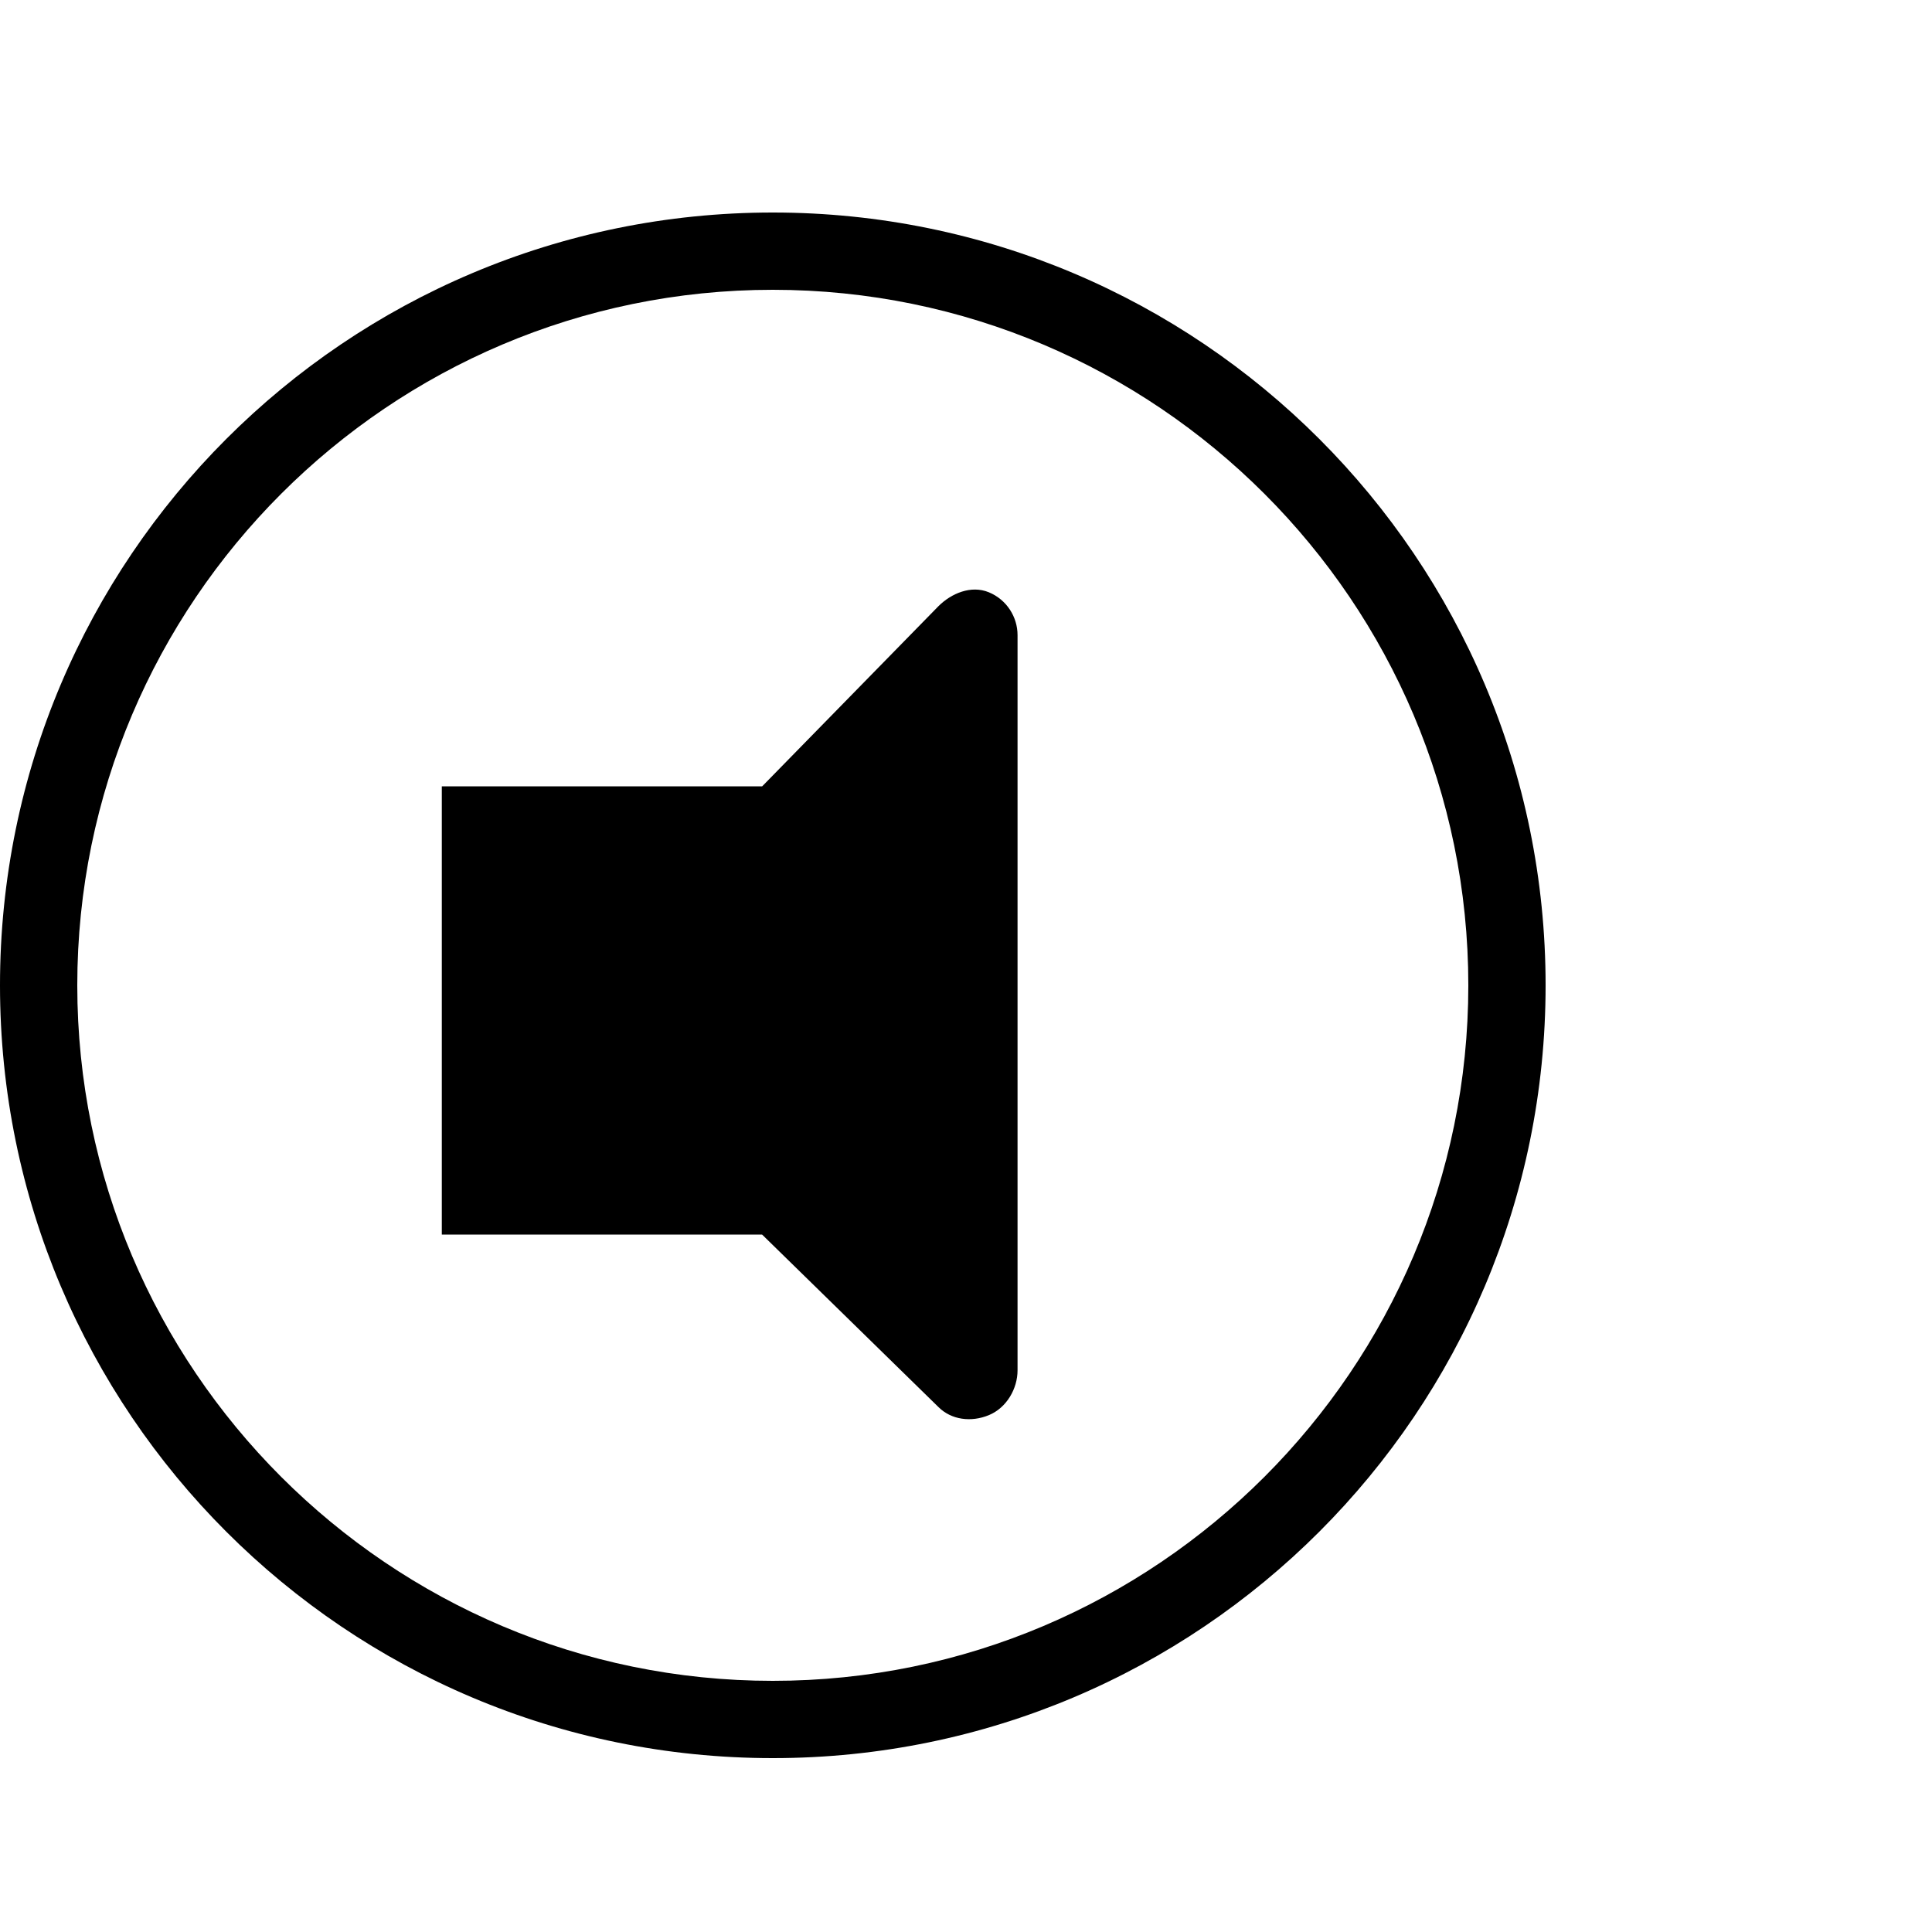
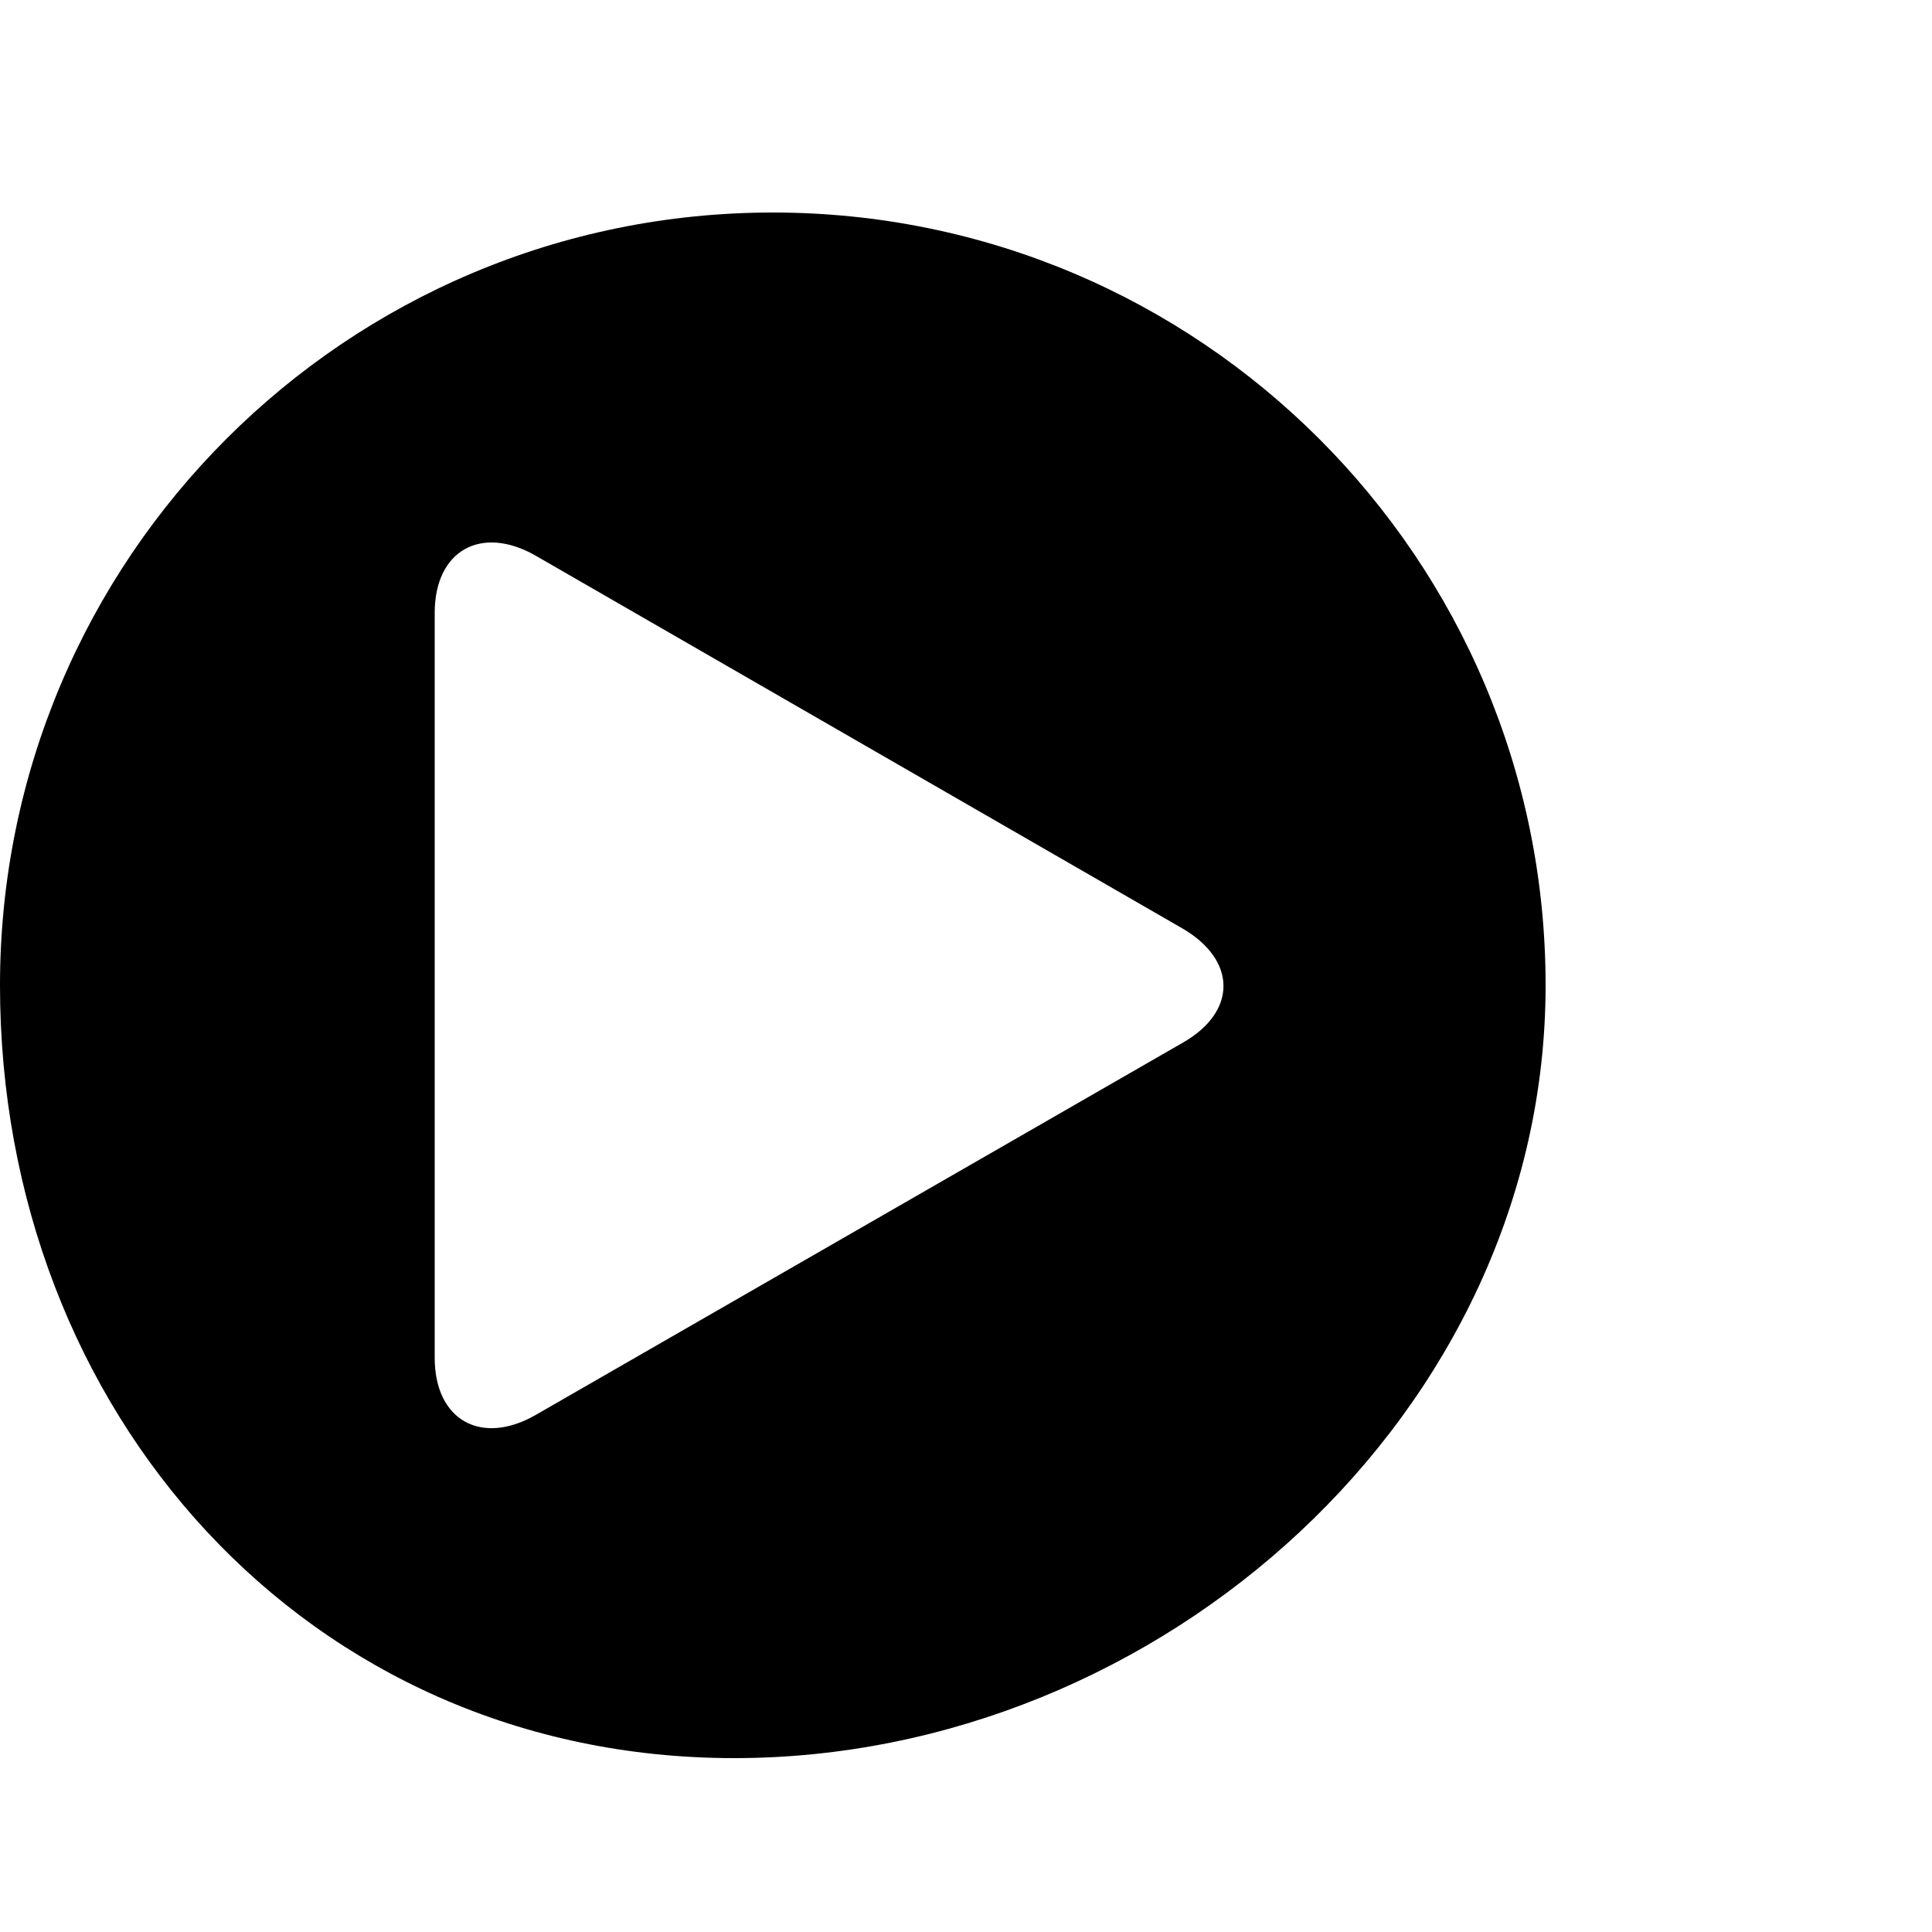
<svg xmlns="http://www.w3.org/2000/svg" version="1.1" id="Layer_1" x="0px" y="0px" width="100px" height="100px" viewBox="0 0 100 100" enable-background="new 0 0 100 100" xml:space="preserve">
  <g id="Layer_2">
</g>
  <g id="Layer_2_1_">
</g>
-   <path d="M40,15c19.851,0,36,16.15,36,36c0,19.851-16.149,36-36,36S4,70.851,4,51C4,31.15,20.149,15,40,15 M40,11  C17.91,11,0,28.91,0,51c0,22.092,17.91,40,40,40s40-17.908,40-40C80,28.91,62.09,11,40,11L40,11z" />
-   <path d="M51.187,30.658c-0.925-0.383-1.95,0.055-2.616,0.721l-9.123,9.323h-16.58v23.2h16.579l9.124,8.924  c0.666,0.666,1.691,0.803,2.616,0.42c0.923-0.383,1.481-1.375,1.481-2.317V32.875C52.668,31.934,52.109,31.041,51.187,30.658z" />
+   <path d="M40,11C17.909,11,0,28.911,0,51c0,22.094,15.909,40,38,40s42-17.906,42-40C80,28.911,62.091,11,40,11z M61.25,53.953  L27.742,73.229c-2.816,1.625-5.242,0.295-5.242-2.953V31.724c0-3.248,2.425-4.576,5.242-2.953l33.444,19.275  C63.998,49.671,64.062,52.33,61.25,53.953z" />
</svg>
